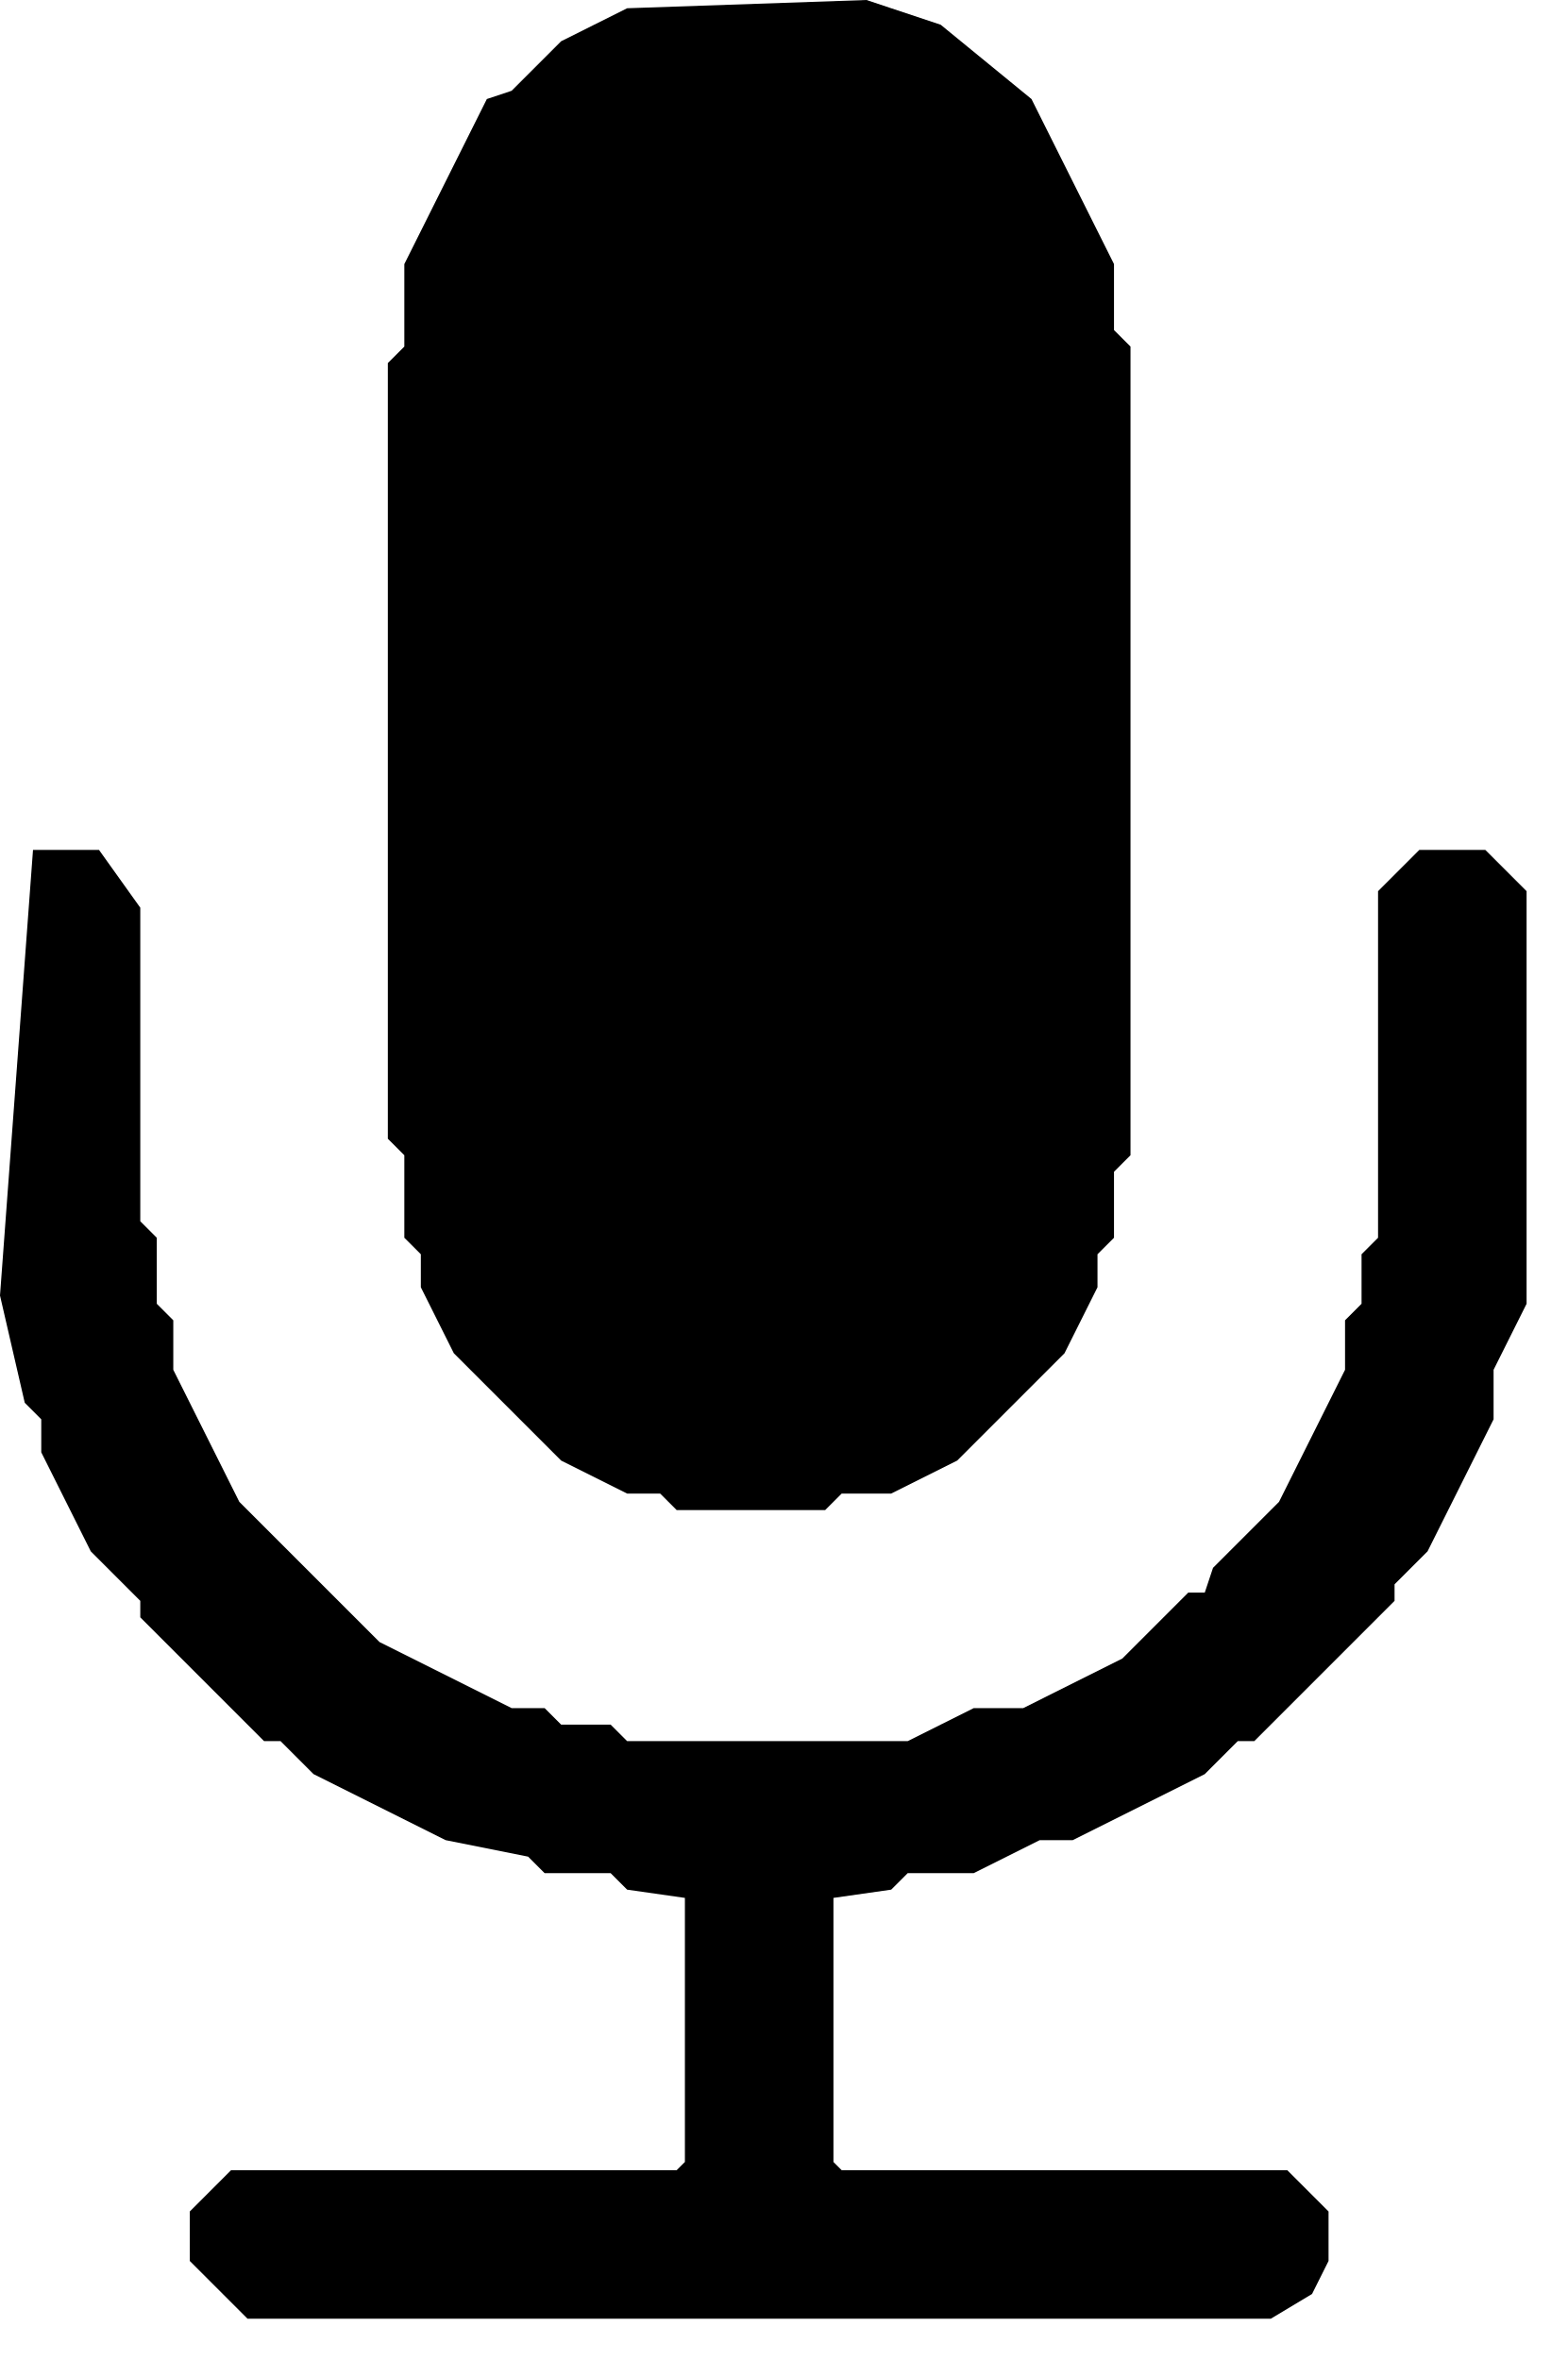
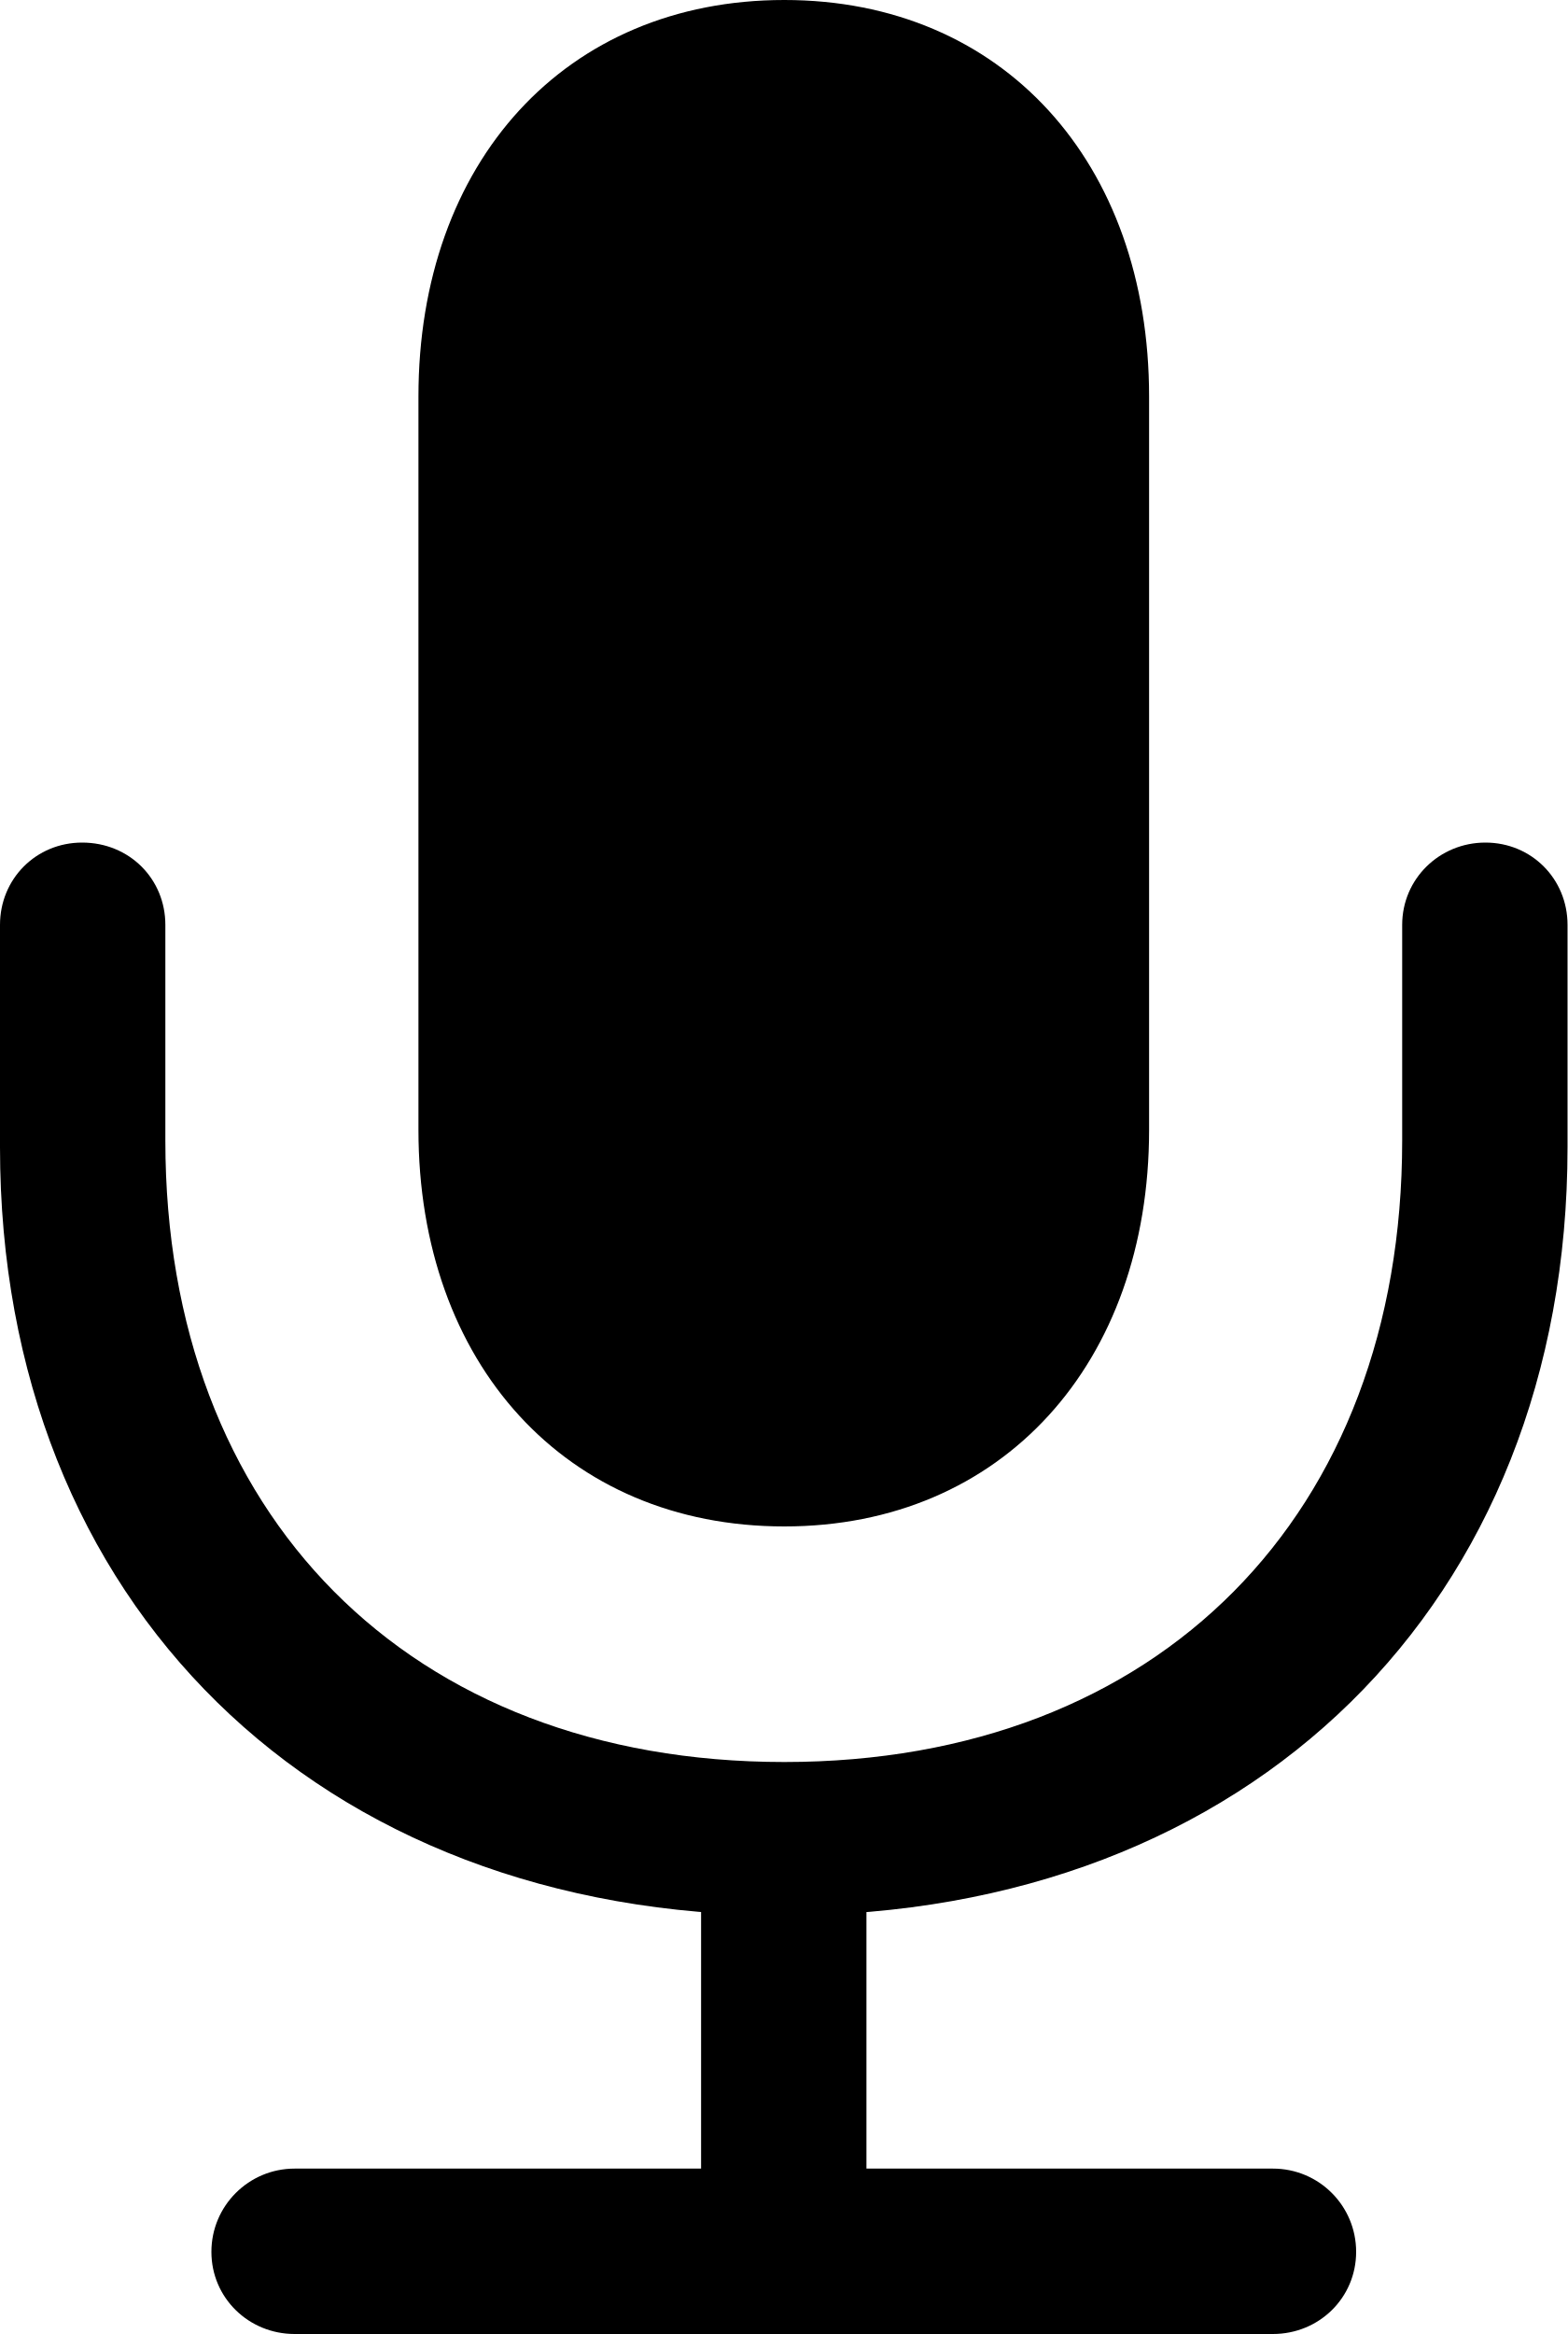
- <svg xmlns="http://www.w3.org/2000/svg" viewBox="0 0 95 143" fill="currentColor" fill-rule="evenodd">
-   <path d="M38.00 0.50L34.00 2.50L31.00 5.50L29.50 6.00L24.50 16.00L24.50 21.00L23.50 22.00L23.50 69.00L24.50 70.00L24.50 75.00L25.50 76.00L25.50 78.00L27.50 82.00L34.00 88.50L38.00 90.50L40.00 90.50L41.00 91.50L50.00 91.50L51.00 90.50L54.00 90.50L58.00 88.50L64.50 82.00L66.50 78.00L66.50 76.00L67.50 75.00L67.50 71.00L68.50 70.00L68.50 21.00L67.50 20.00L67.50 16.00L62.50 6.00L57.00 1.50L52.50 0.00Z M2.00 51.50L6.00 51.50L8.50 55.00L8.50 74.00L9.50 75.00L9.50 79.00L10.50 80.00L10.50 83.00L14.50 91.00L23.00 99.50L31.00 103.50L33.00 103.50L34.00 104.50L37.00 104.50L38.00 105.50L55.00 105.50L59.00 103.50L62.00 103.50L68.00 100.50L72.00 96.50L73.00 96.50L73.50 95.00L77.50 91.00L81.50 83.00L81.50 80.00L82.50 79.00L82.50 76.00L83.50 75.00L83.50 54.00L86.00 51.50L90.00 51.50L92.50 54.00L92.50 79.00L90.50 83.00L90.50 86.00L86.50 94.00L84.50 96.00L84.50 97.00L76.00 105.50L75.00 105.50L73.00 107.50L65.00 111.50L63.00 111.50L59.00 113.50L55.00 113.50L54.00 114.50L50.50 115.00L50.50 131.00L51.00 131.50L78.00 131.50L80.50 134.00L80.50 137.00L79.50 139.00L77.00 140.50L15.00 140.50L11.50 137.00L11.50 134.00L14.00 131.50L41.00 131.50L41.50 131.00L41.50 115.00L38.00 114.50L37.00 113.50L33.00 113.50L32.00 112.50L27.00 111.50L19.00 107.50L17.00 105.50L16.00 105.50L8.50 98.00L8.50 97.00L5.50 94.00L2.50 88.00L2.50 86.00L1.50 85.00L0.00 78.50Z" />
+ <svg xmlns="http://www.w3.org/2000/svg" viewBox="0 0 100.77 150" fill="currentColor">
+   <path d="M50.42 98.1C64.44 98.1 73.87 87.61 73.87 72.61L73.87 25.49C73.87 10.42 64.44 0 50.42 0C36.34 0 26.9 10.42 26.9 25.49L26.9 72.61C26.9 87.61 36.34 98.1 50.42 98.1ZM50.42 123.1C80.35 123.1 100.77 103.03 100.77 73.73L100.77 59.44C100.77 56.48 98.45 54.15 95.49 54.15C92.54 54.15 90.14 56.48 90.14 59.44L90.14 73.31C90.14 97.32 74.51 113.24 50.42 113.24C26.27 113.24 10.63 97.32 10.63 73.31L10.63 59.44C10.63 56.48 8.31 54.15 5.28 54.15C2.32 54.15 0 56.48 0 59.44L0 73.73C0 103.03 20.42 123.1 50.42 123.1ZM18.94 150L81.83 150C84.79 150 87.18 147.68 87.18 144.72C87.18 141.76 84.79 139.37 81.83 139.37L18.94 139.37C15.99 139.37 13.59 141.76 13.59 144.72C13.59 147.68 15.99 150 18.94 150ZM50.42 147.68C53.38 147.68 55.7 145.28 55.7 142.32L55.7 120.7C55.7 117.75 53.38 115.35 50.42 115.35C47.46 115.35 45.07 117.75 45.07 120.7L45.07 142.32C45.07 145.28 47.46 147.68 50.42 147.68Z" />
</svg>
